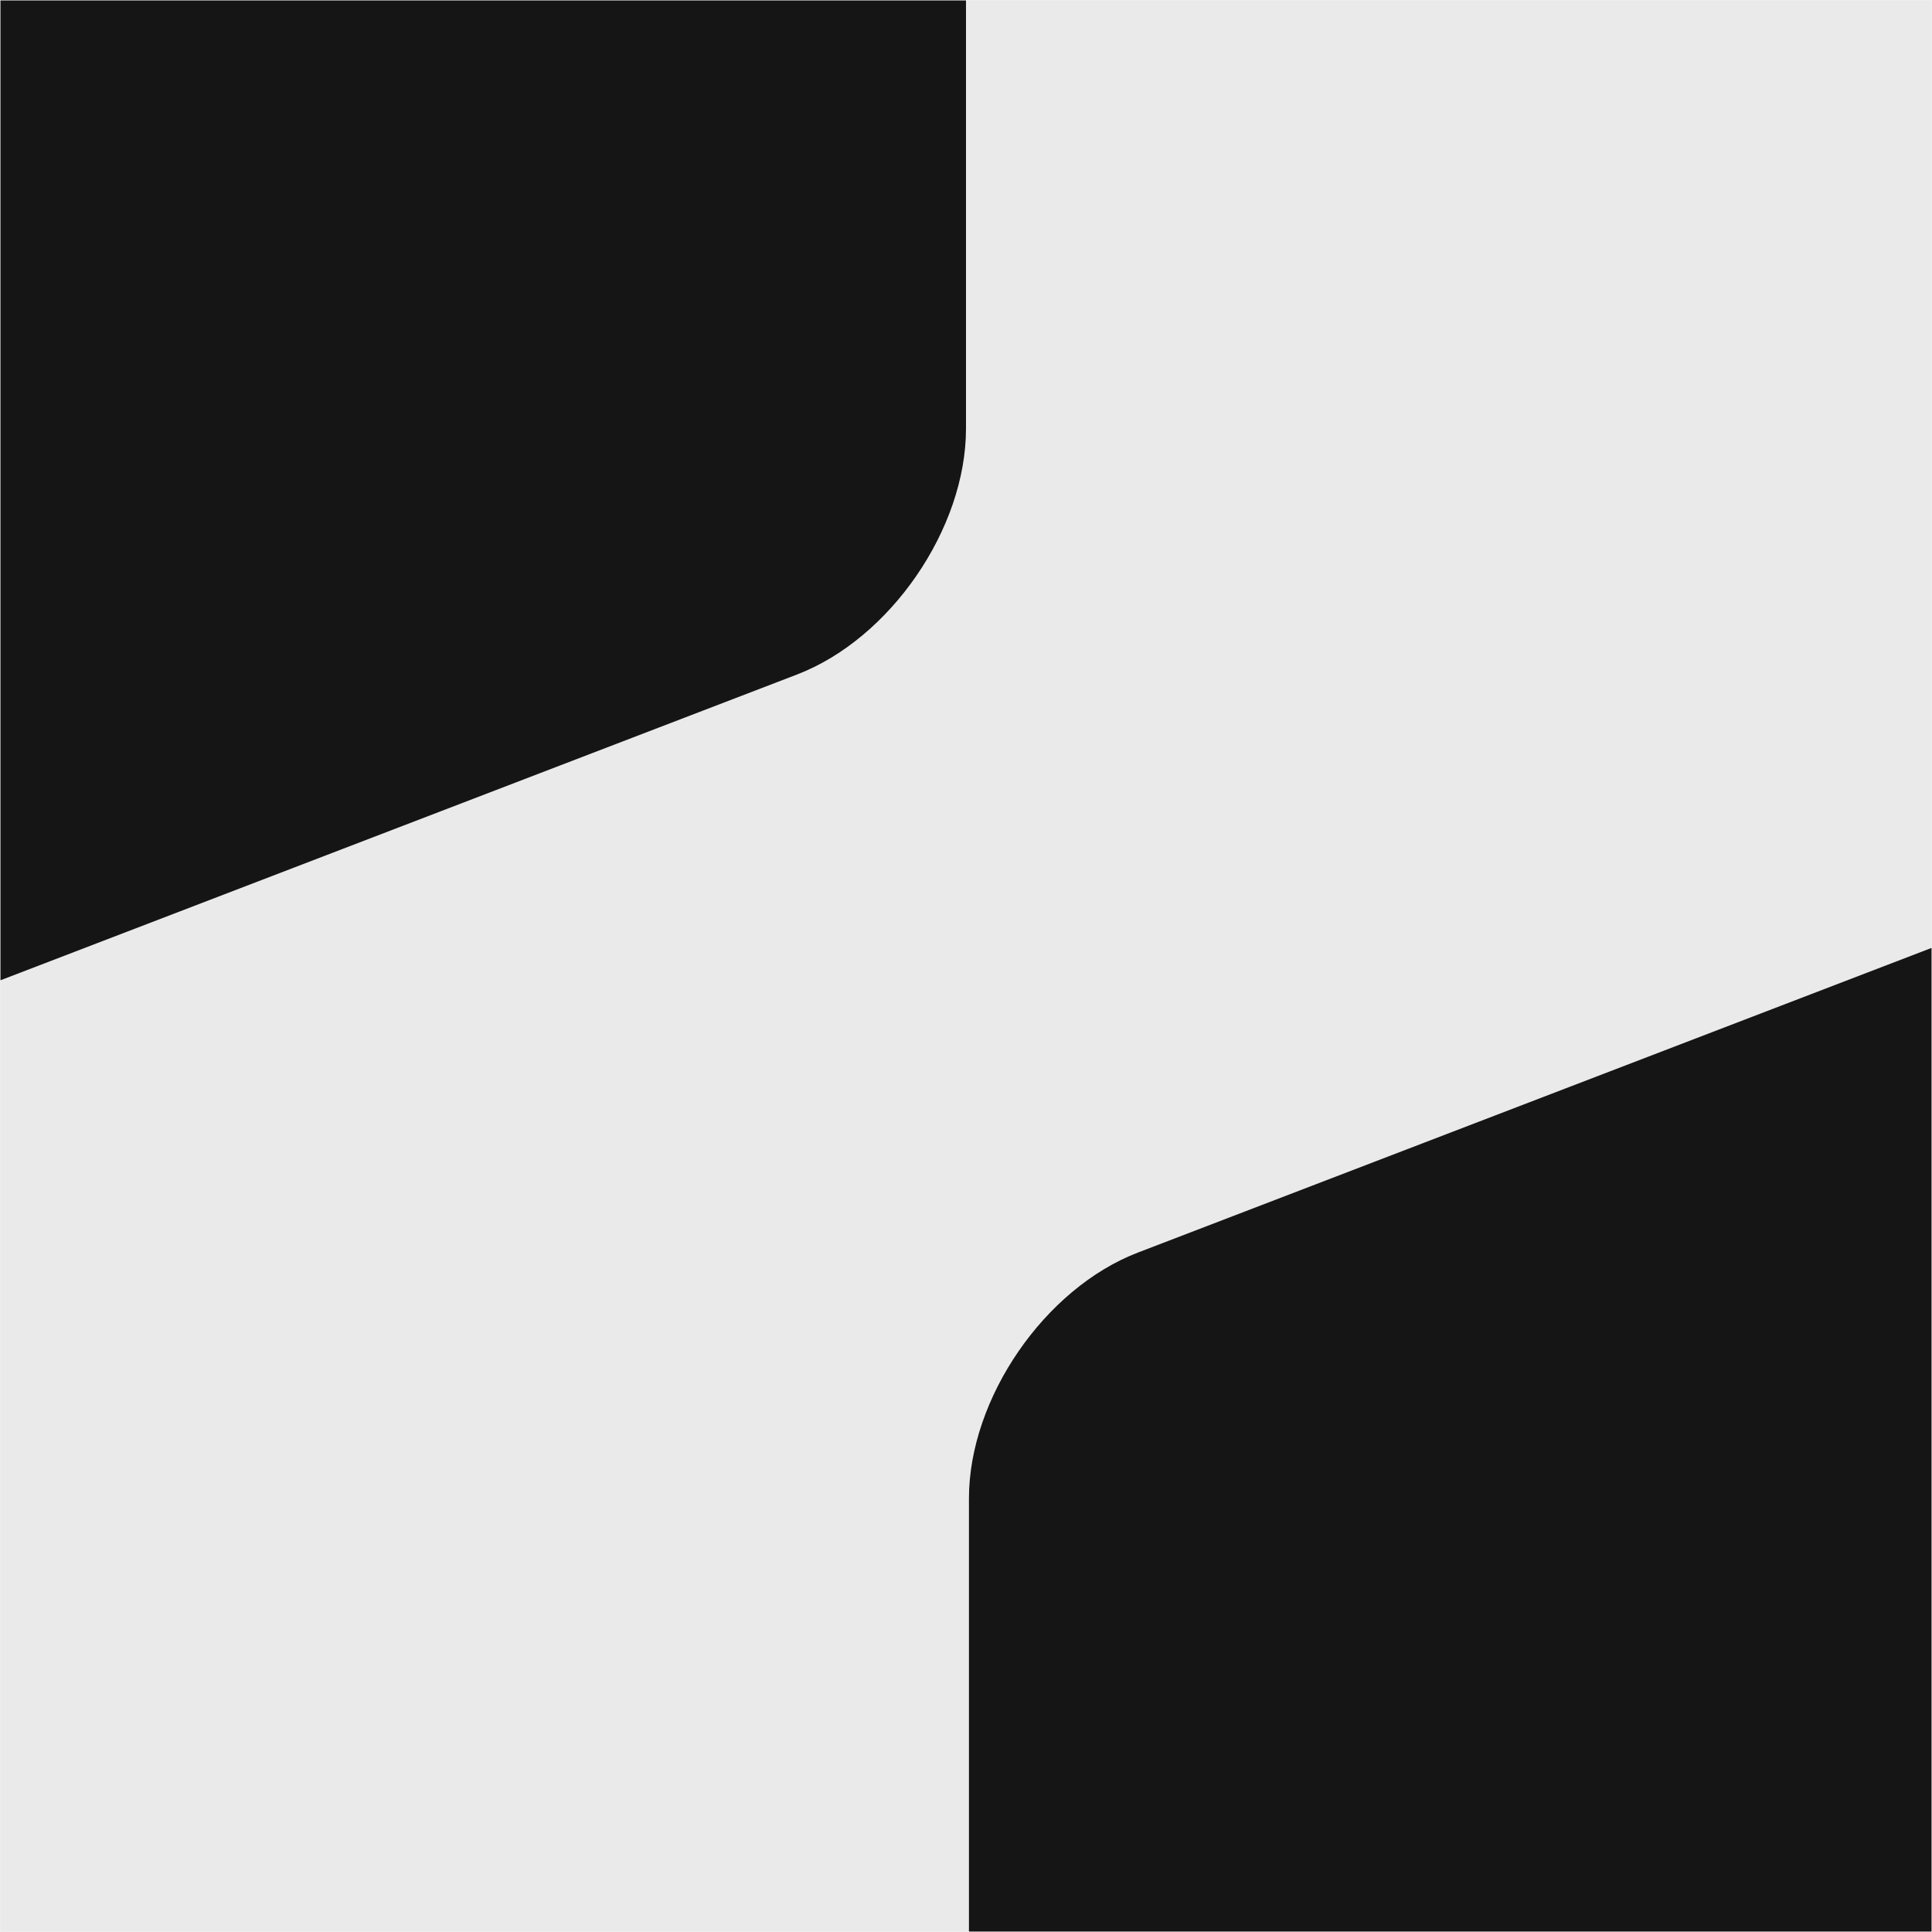
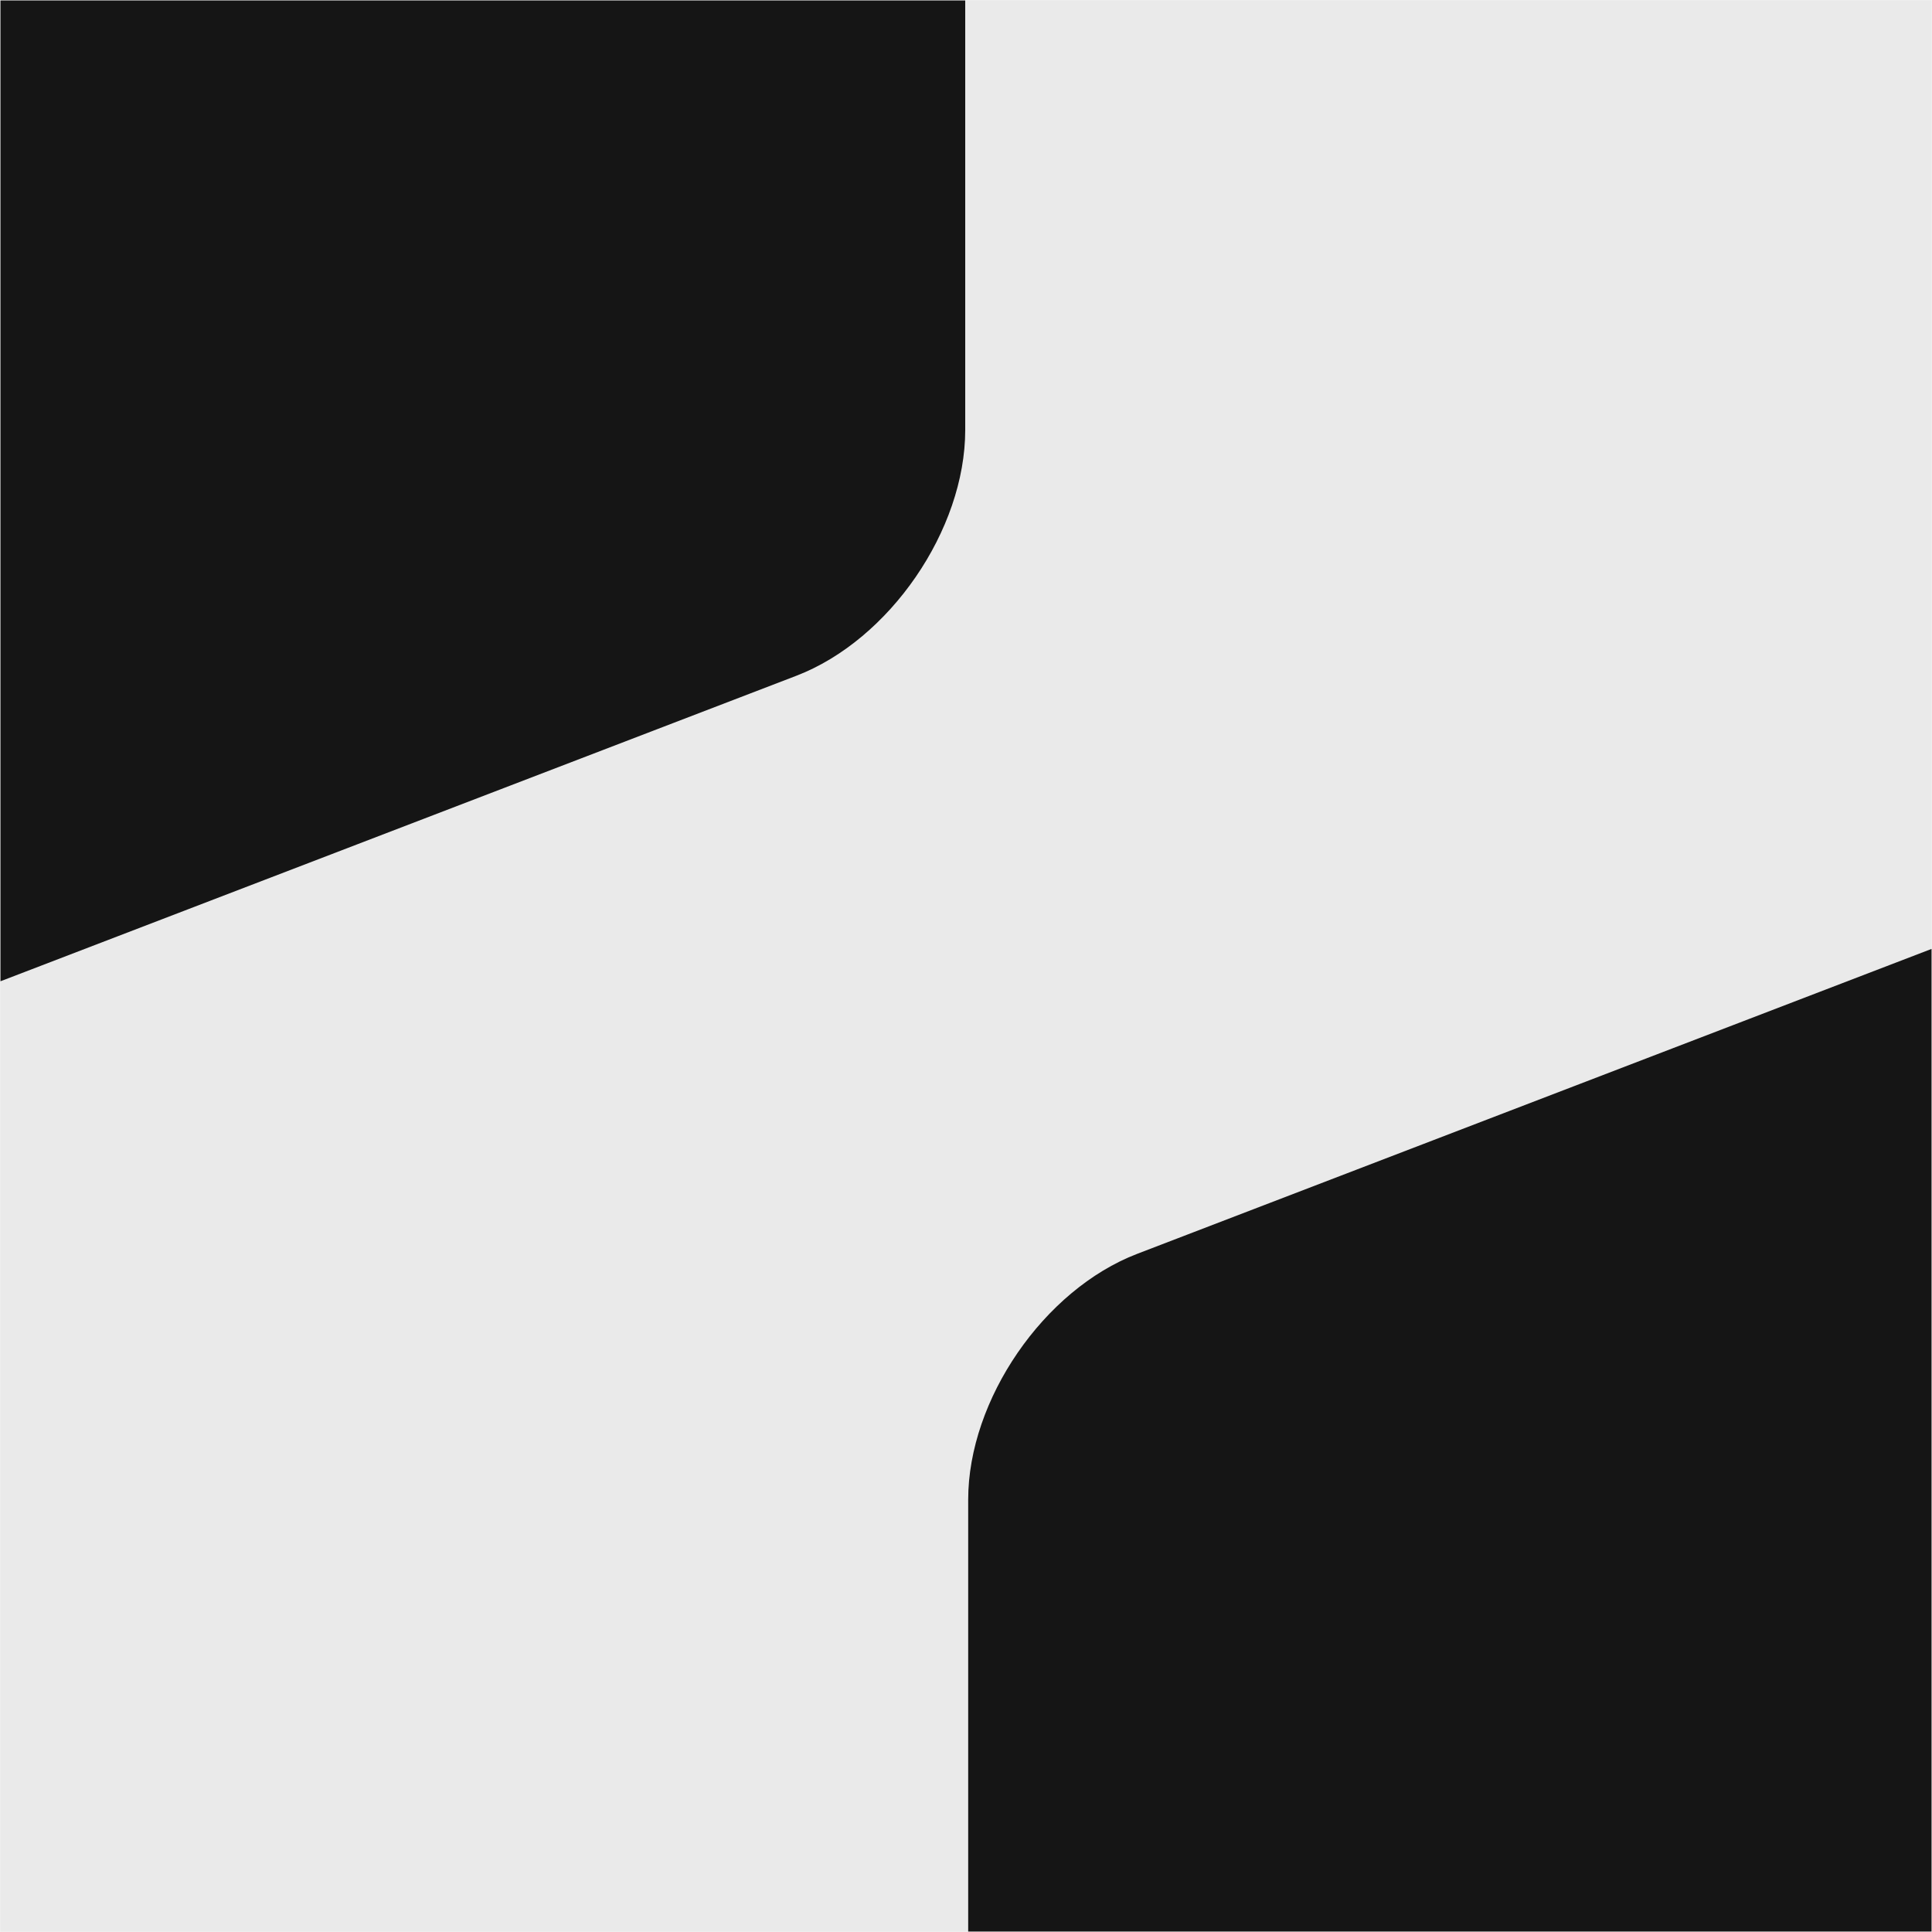
<svg xmlns="http://www.w3.org/2000/svg" width="2049" height="2049" viewBox="0 0 2049 2049" fill="none">
-   <g clip-path="url(#clip0_31_19)">
+   <g clip-path="url(#clip0_105_4)">
    <rect width="2048" height="2048" transform="matrix(-1 0 0 1 2048.5 0.5)" fill="#EAEAEA" />
-     <rect width="2111.08" height="1303.62" rx="191.917" transform="matrix(-0.93358 0.358368 0 1 1024.49 -657.06)" fill="#151515" />
-     <rect width="2111.08" height="1303.62" rx="191.917" transform="matrix(-0.93358 0.358368 0 1 2998.49 640.666)" fill="#151515" />
+     <rect width="2111.08" height="1303.62" rx="191.917" transform="matrix(-0.93358 0.358368 0 1 1023.68 -655.687)" fill="#151515" />
+     <rect width="2111.08" height="1303.62" rx="191.917" transform="matrix(-0.93358 0.358368 0 1 2997.68 642.035)" fill="#151515" />
  </g>
  <defs>
-     <clipPath id="clip0_31_19">
+     <clipPath id="clip0_105_4">
      <rect width="2048" height="2048" fill="white" transform="matrix(-1 0 0 1 2048.5 0.5)" />
    </clipPath>
  </defs>
</svg>
